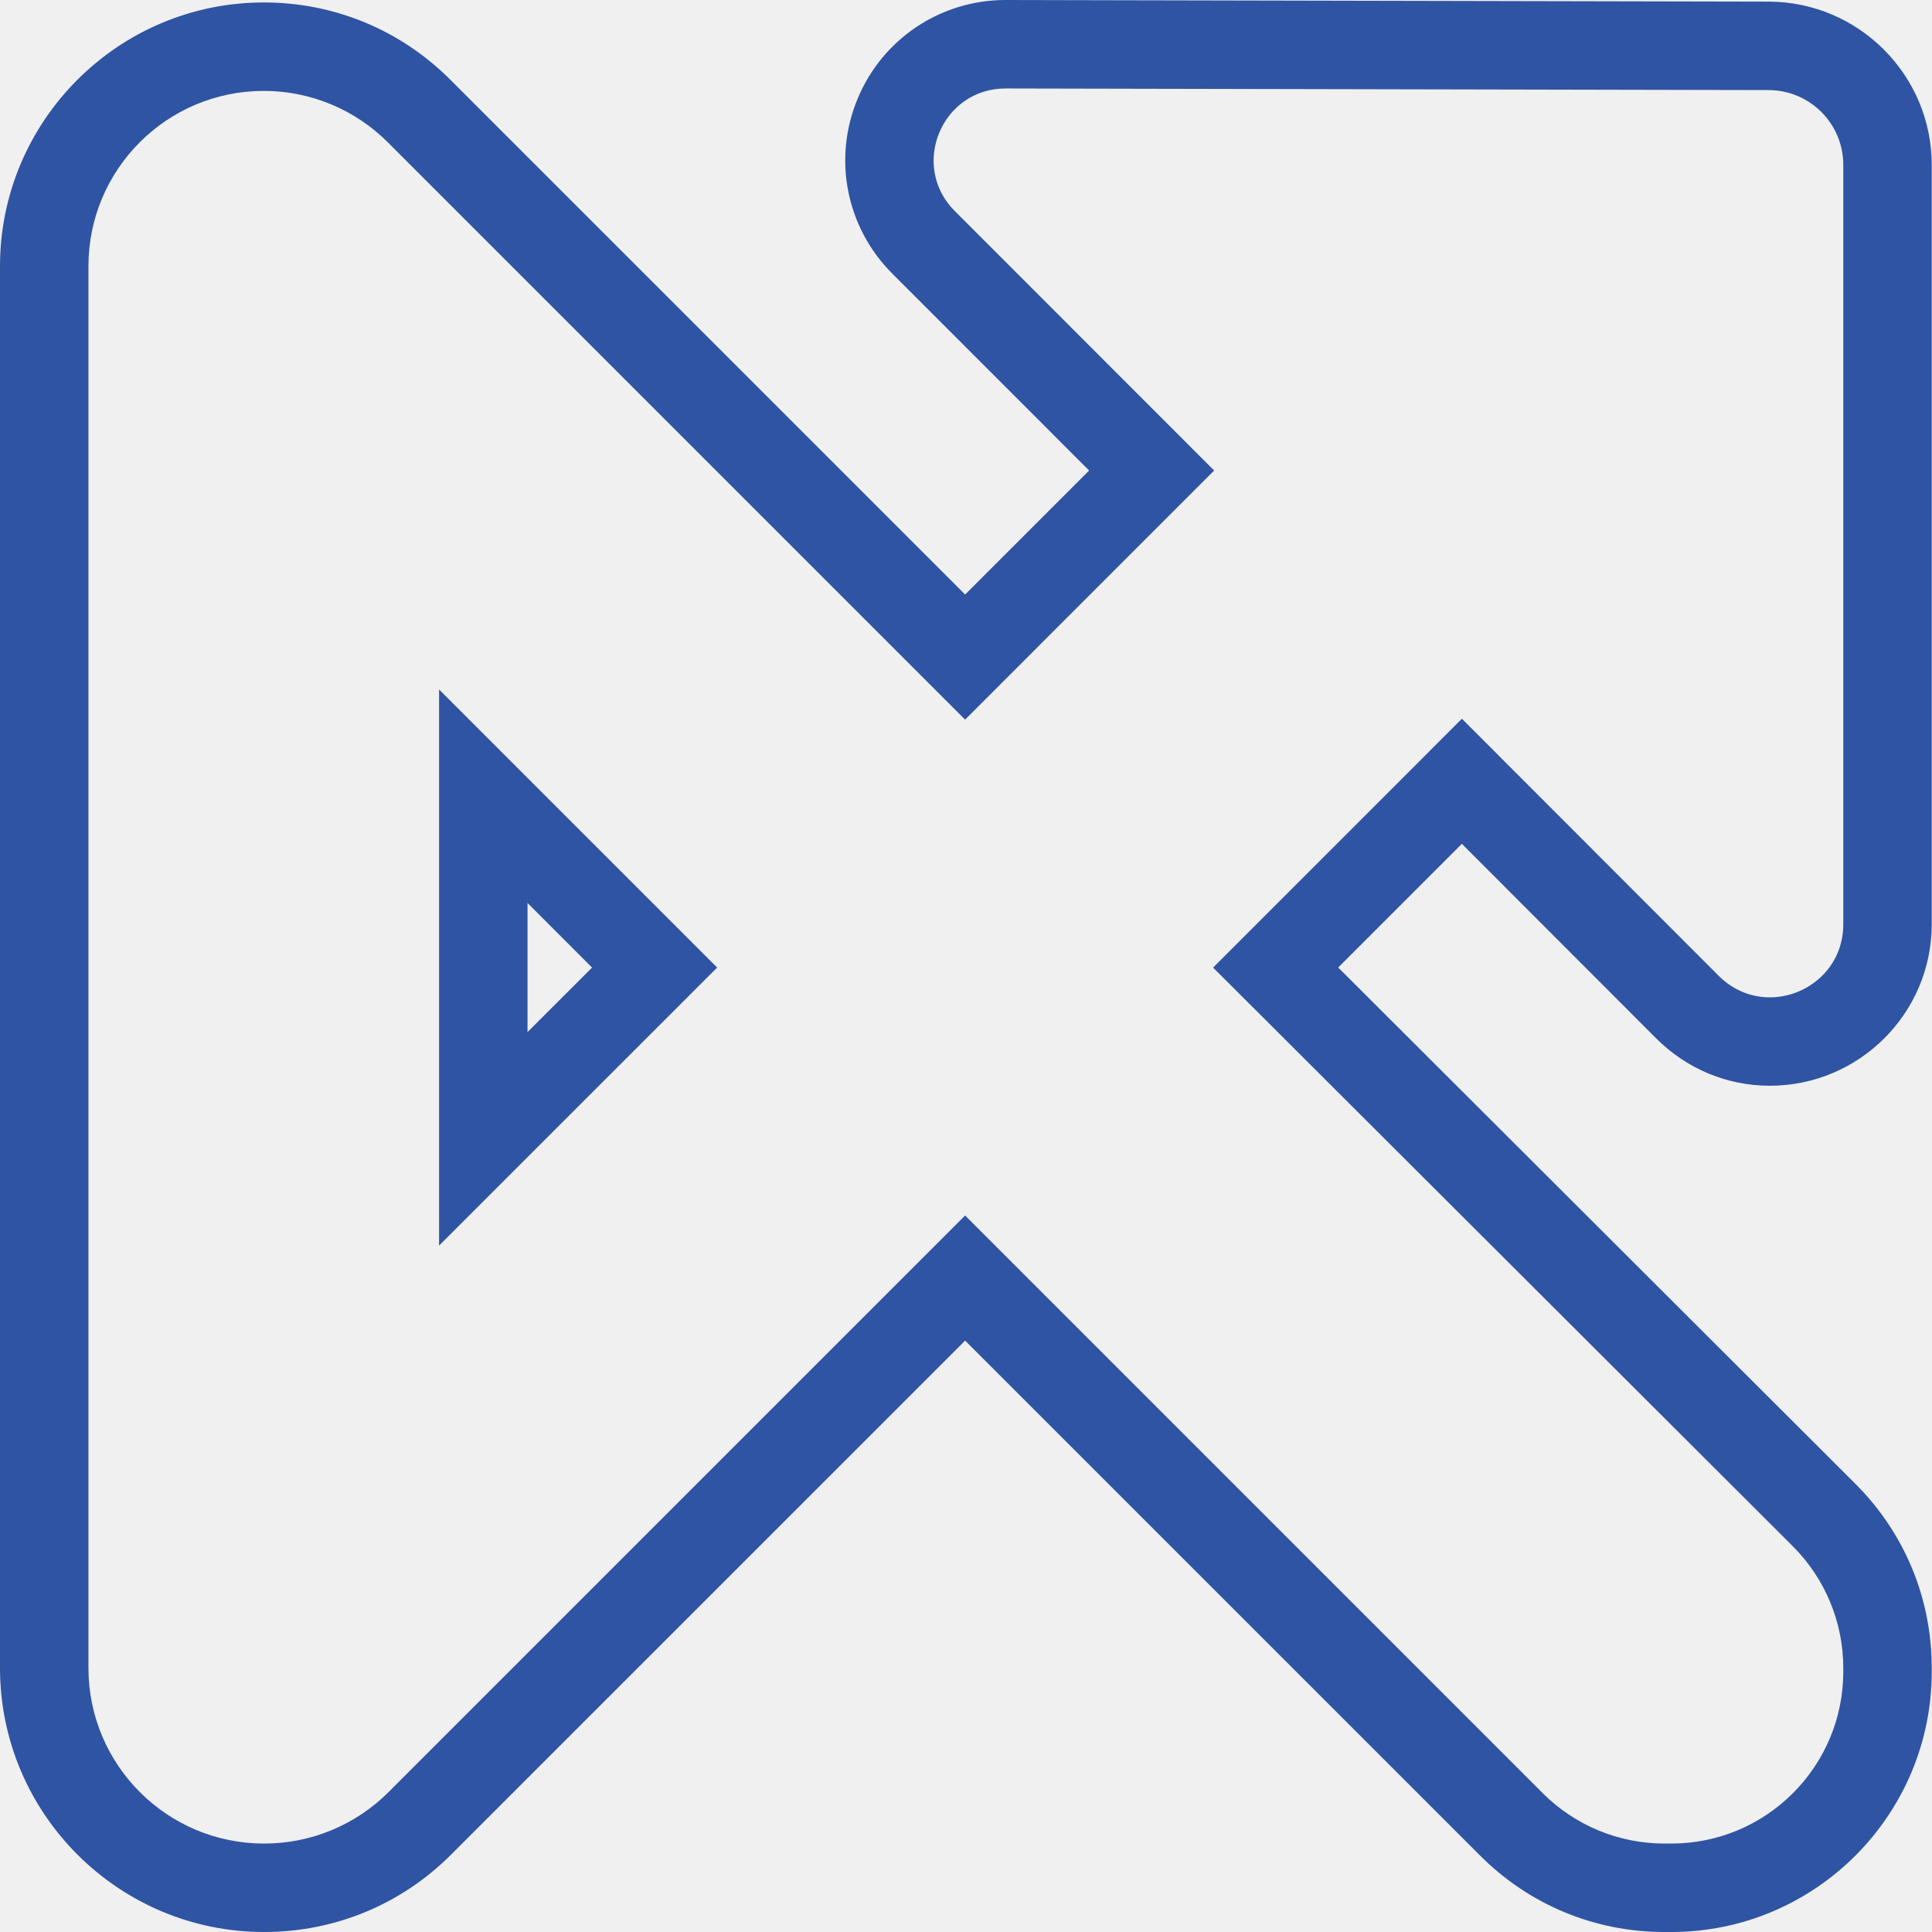
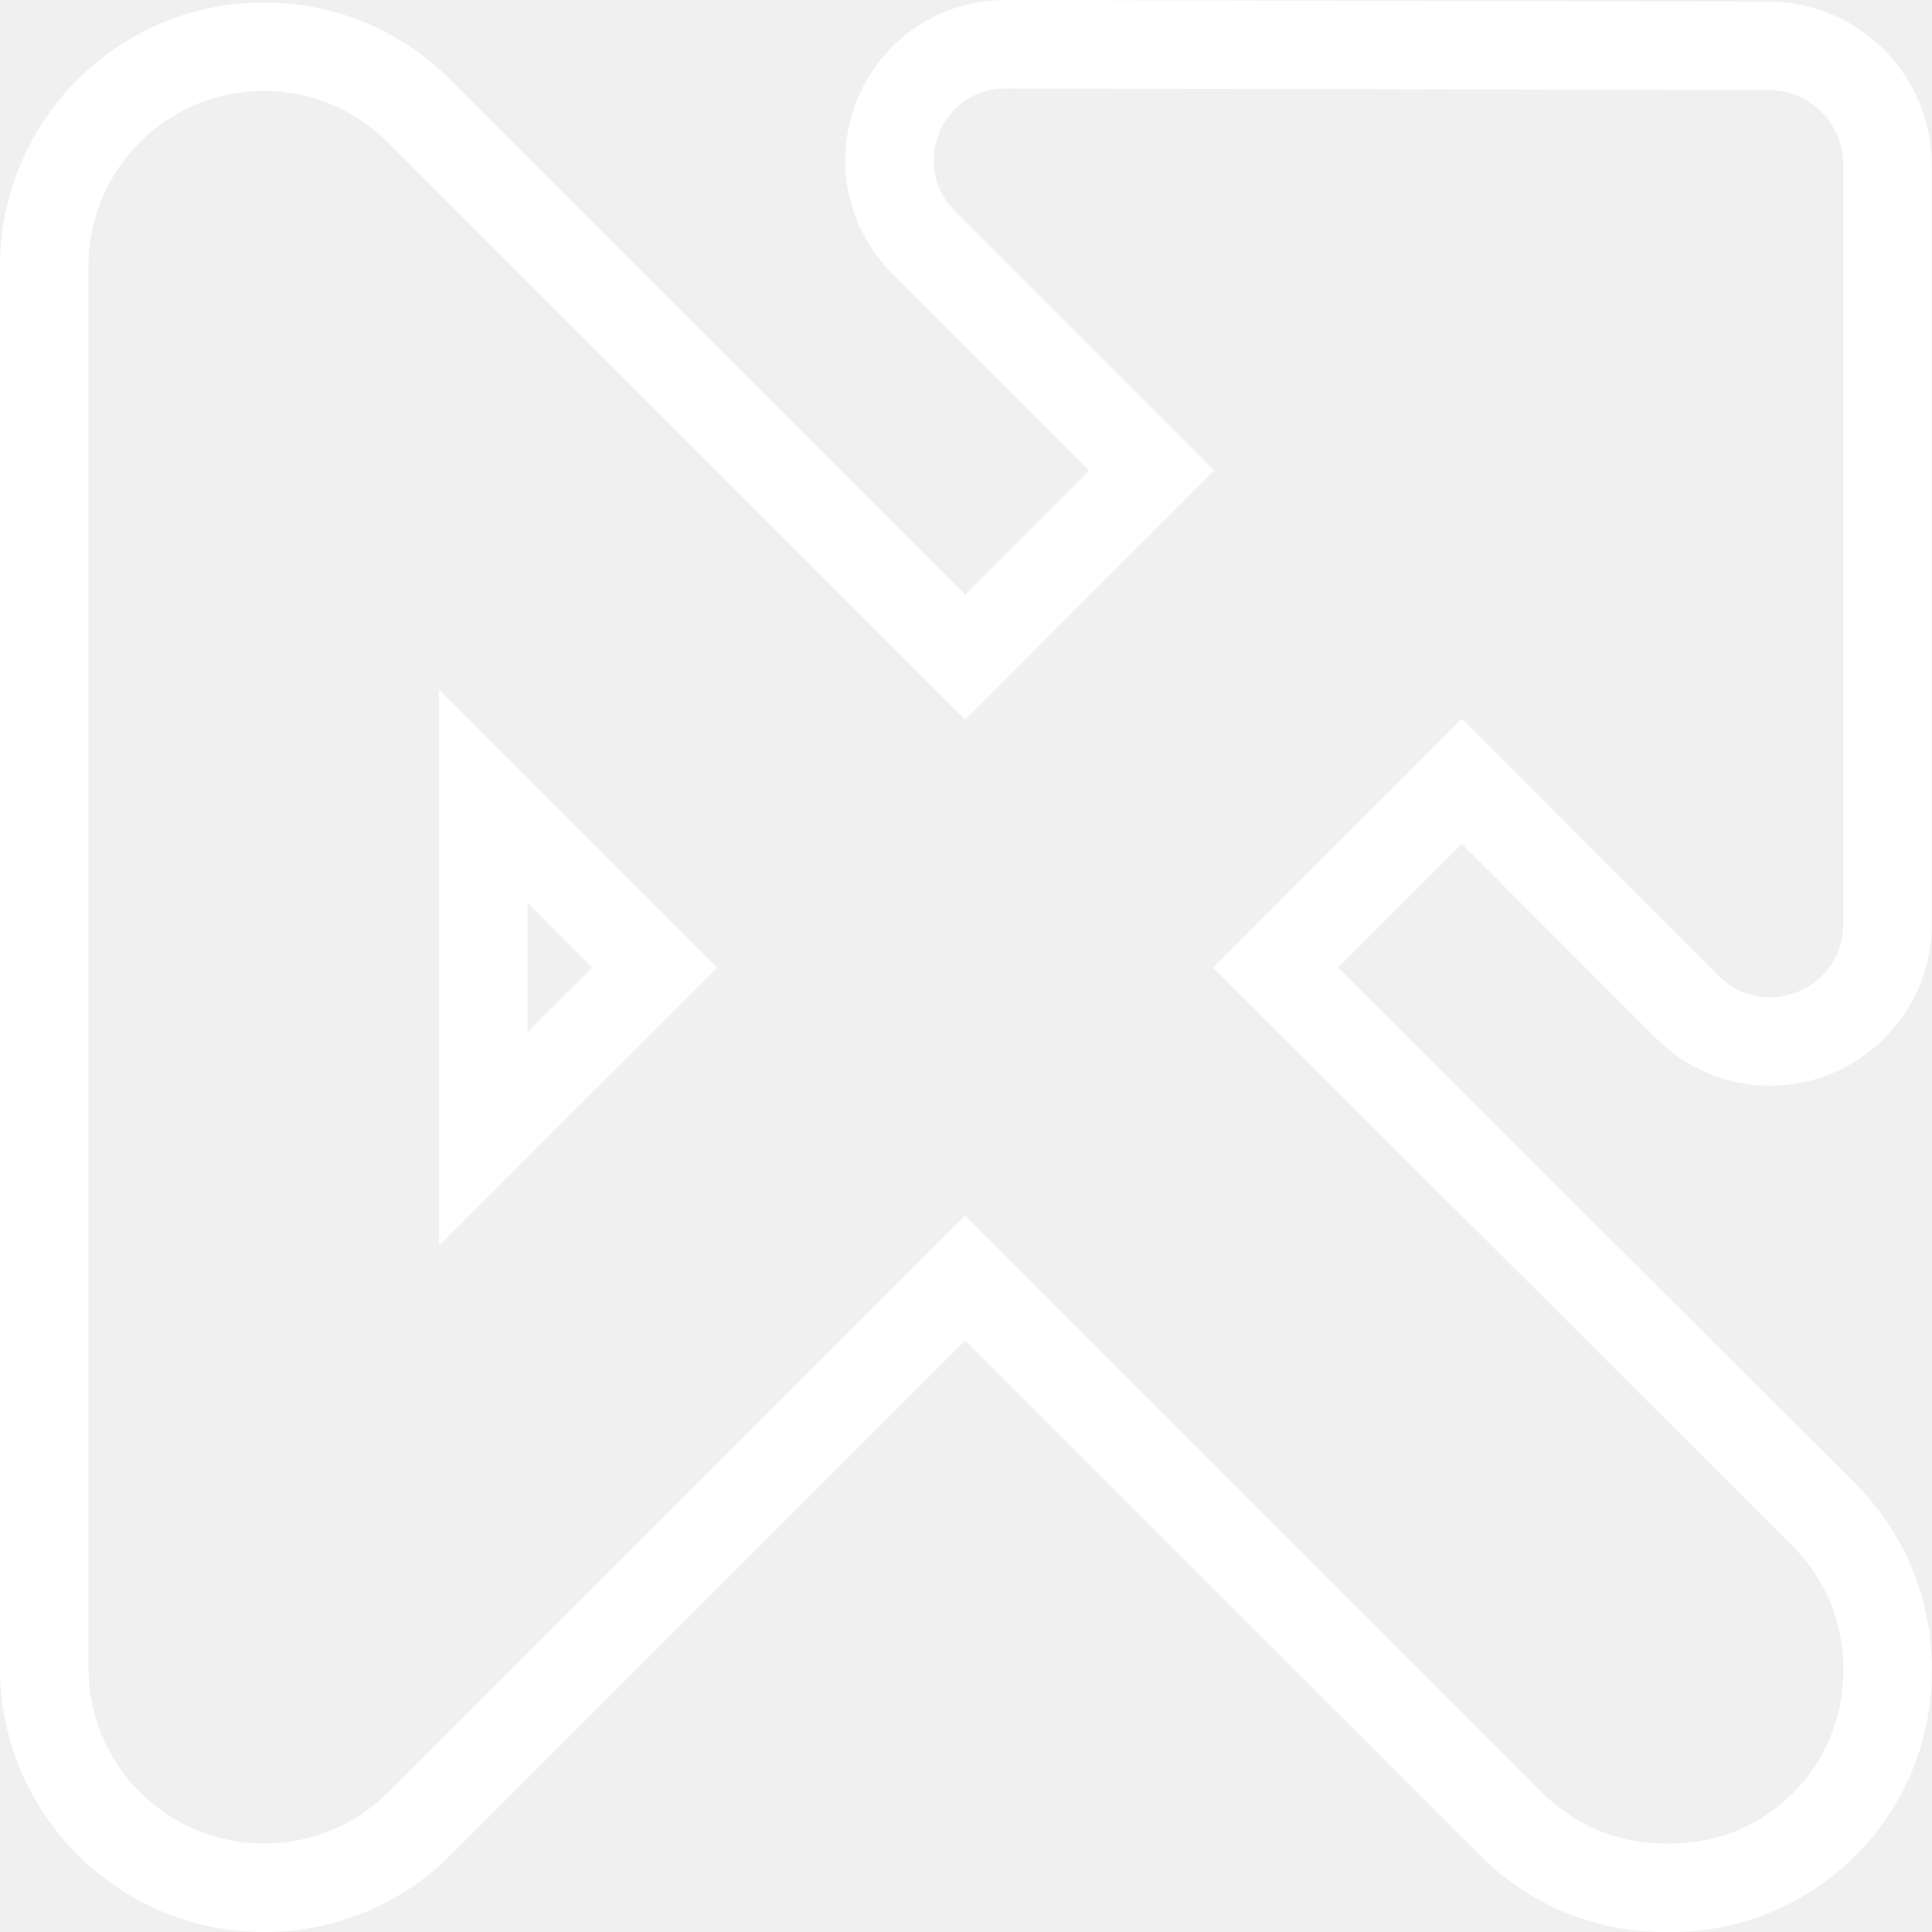
<svg xmlns="http://www.w3.org/2000/svg" version="1.1" id="svg2" xml:space="preserve" width="206.2" height="206.228" viewBox="0 0 206.2 206.228">
  <defs id="defs6">
    <clipPath clipPathUnits="userSpaceOnUse" id="clipPath18">
      <path d="M 0,154.672 H 800 V 0 H 0 Z" id="path16" />
    </clipPath>
  </defs>
  <g id="g10" transform="matrix(1.333333,0,0,-1.333333,-2.6666666e-4,206.2279)">
-     <g id="g20" transform="translate(42.2322,72.0449)" style="fill:#2F54A3">
-       <path d="m 0,0 v 10.335 l 5.167,-5.17 z m 38.298,82.626 h -0.006 -0.007 -0.014 c -5.205,0 -9.859,-3.107 -11.851,-7.919 -1.995,-4.81 -0.904,-10.298 2.778,-13.98 L 44.959,44.957 35.033,35.031 -6.18,76.244 c -3.989,3.991 -9.293,6.186 -14.934,6.186 -11.643,0 -21.118,-9.475 -21.118,-21.118 V -50.906 c 0,-11.657 9.484,-21.139 21.139,-21.139 5.669,0 10.977,2.198 14.971,6.191 l 41.155,41.153 41.241,-41.238 c 3.938,-3.938 9.17,-6.106 14.737,-6.106 h 0.562 c 11.493,0 20.845,9.351 20.845,20.846 v 0.291 c 0,5.576 -2.174,10.813 -6.119,14.751 L 64.901,5.169 74.802,15.07 90.35,-0.497 c 2.45,-2.45 5.683,-3.799 9.101,-3.799 7.151,0 12.967,5.8 12.967,12.932 v 60.788 c 0,7.192 -5.854,13.055 -13.043,13.071 z M -7.081,-17.095 15.181,5.165 -7.081,27.427 v -44.522 m 45.352,92.638 h 0.014 l 61.074,-0.129 c 3.302,-0.007 5.978,-2.685 5.978,-5.99 V 8.636 c 0,-3.522 -2.881,-5.854 -5.886,-5.854 -1.435,0 -2.9,0.534 -4.09,1.724 L 74.804,25.086 54.885,5.165 l 46.413,-46.33 c 2.586,-2.584 4.039,-6.087 4.039,-9.743 v -0.291 c 0,-7.601 -6.163,-13.765 -13.764,-13.765 h -0.562 c -3.649,0 -7.15,1.451 -9.732,4.03 L 35.033,-14.685 -11.13,-60.848 c -2.637,-2.637 -6.212,-4.116 -9.94,-4.116 h -0.023 c -7.763,0 -14.058,6.293 -14.058,14.058 V 61.312 c 0,7.753 6.286,14.037 14.037,14.037 3.723,0 7.294,-1.479 9.926,-4.111 L 35.033,25.017 54.97,44.957 34.206,65.73 c -3.622,3.626 -1.054,9.813 4.065,9.813" style="fill:#2F54A3;fill-opacity:1;fill-rule:nonzero;stroke:none" id="path22" />
+     <g id="g20" transform="translate(42.2322,72.0449)" style="fill:#fff">
+       <path d="m 0,0 v 10.335 l 5.167,-5.17 z m 38.298,82.626 h -0.006 -0.007 -0.014 c -5.205,0 -9.859,-3.107 -11.851,-7.919 -1.995,-4.81 -0.904,-10.298 2.778,-13.98 L 44.959,44.957 35.033,35.031 -6.18,76.244 c -3.989,3.991 -9.293,6.186 -14.934,6.186 -11.643,0 -21.118,-9.475 -21.118,-21.118 V -50.906 c 0,-11.657 9.484,-21.139 21.139,-21.139 5.669,0 10.977,2.198 14.971,6.191 l 41.155,41.153 41.241,-41.238 c 3.938,-3.938 9.17,-6.106 14.737,-6.106 h 0.562 c 11.493,0 20.845,9.351 20.845,20.846 v 0.291 c 0,5.576 -2.174,10.813 -6.119,14.751 L 64.901,5.169 74.802,15.07 90.35,-0.497 c 2.45,-2.45 5.683,-3.799 9.101,-3.799 7.151,0 12.967,5.8 12.967,12.932 v 60.788 c 0,7.192 -5.854,13.055 -13.043,13.071 z M -7.081,-17.095 15.181,5.165 -7.081,27.427 v -44.522 m 45.352,92.638 h 0.014 l 61.074,-0.129 c 3.302,-0.007 5.978,-2.685 5.978,-5.99 V 8.636 c 0,-3.522 -2.881,-5.854 -5.886,-5.854 -1.435,0 -2.9,0.534 -4.09,1.724 L 74.804,25.086 54.885,5.165 l 46.413,-46.33 c 2.586,-2.584 4.039,-6.087 4.039,-9.743 v -0.291 c 0,-7.601 -6.163,-13.765 -13.764,-13.765 h -0.562 c -3.649,0 -7.15,1.451 -9.732,4.03 L 35.033,-14.685 -11.13,-60.848 c -2.637,-2.637 -6.212,-4.116 -9.94,-4.116 h -0.023 c -7.763,0 -14.058,6.293 -14.058,14.058 V 61.312 c 0,7.753 6.286,14.037 14.037,14.037 3.723,0 7.294,-1.479 9.926,-4.111 L 35.033,25.017 54.97,44.957 34.206,65.73 c -3.622,3.626 -1.054,9.813 4.065,9.813" style="fill:#fff;fill-opacity:1;fill-rule:nonzero;stroke:none" id="path22" />
    </g>
  </g>
</svg>
